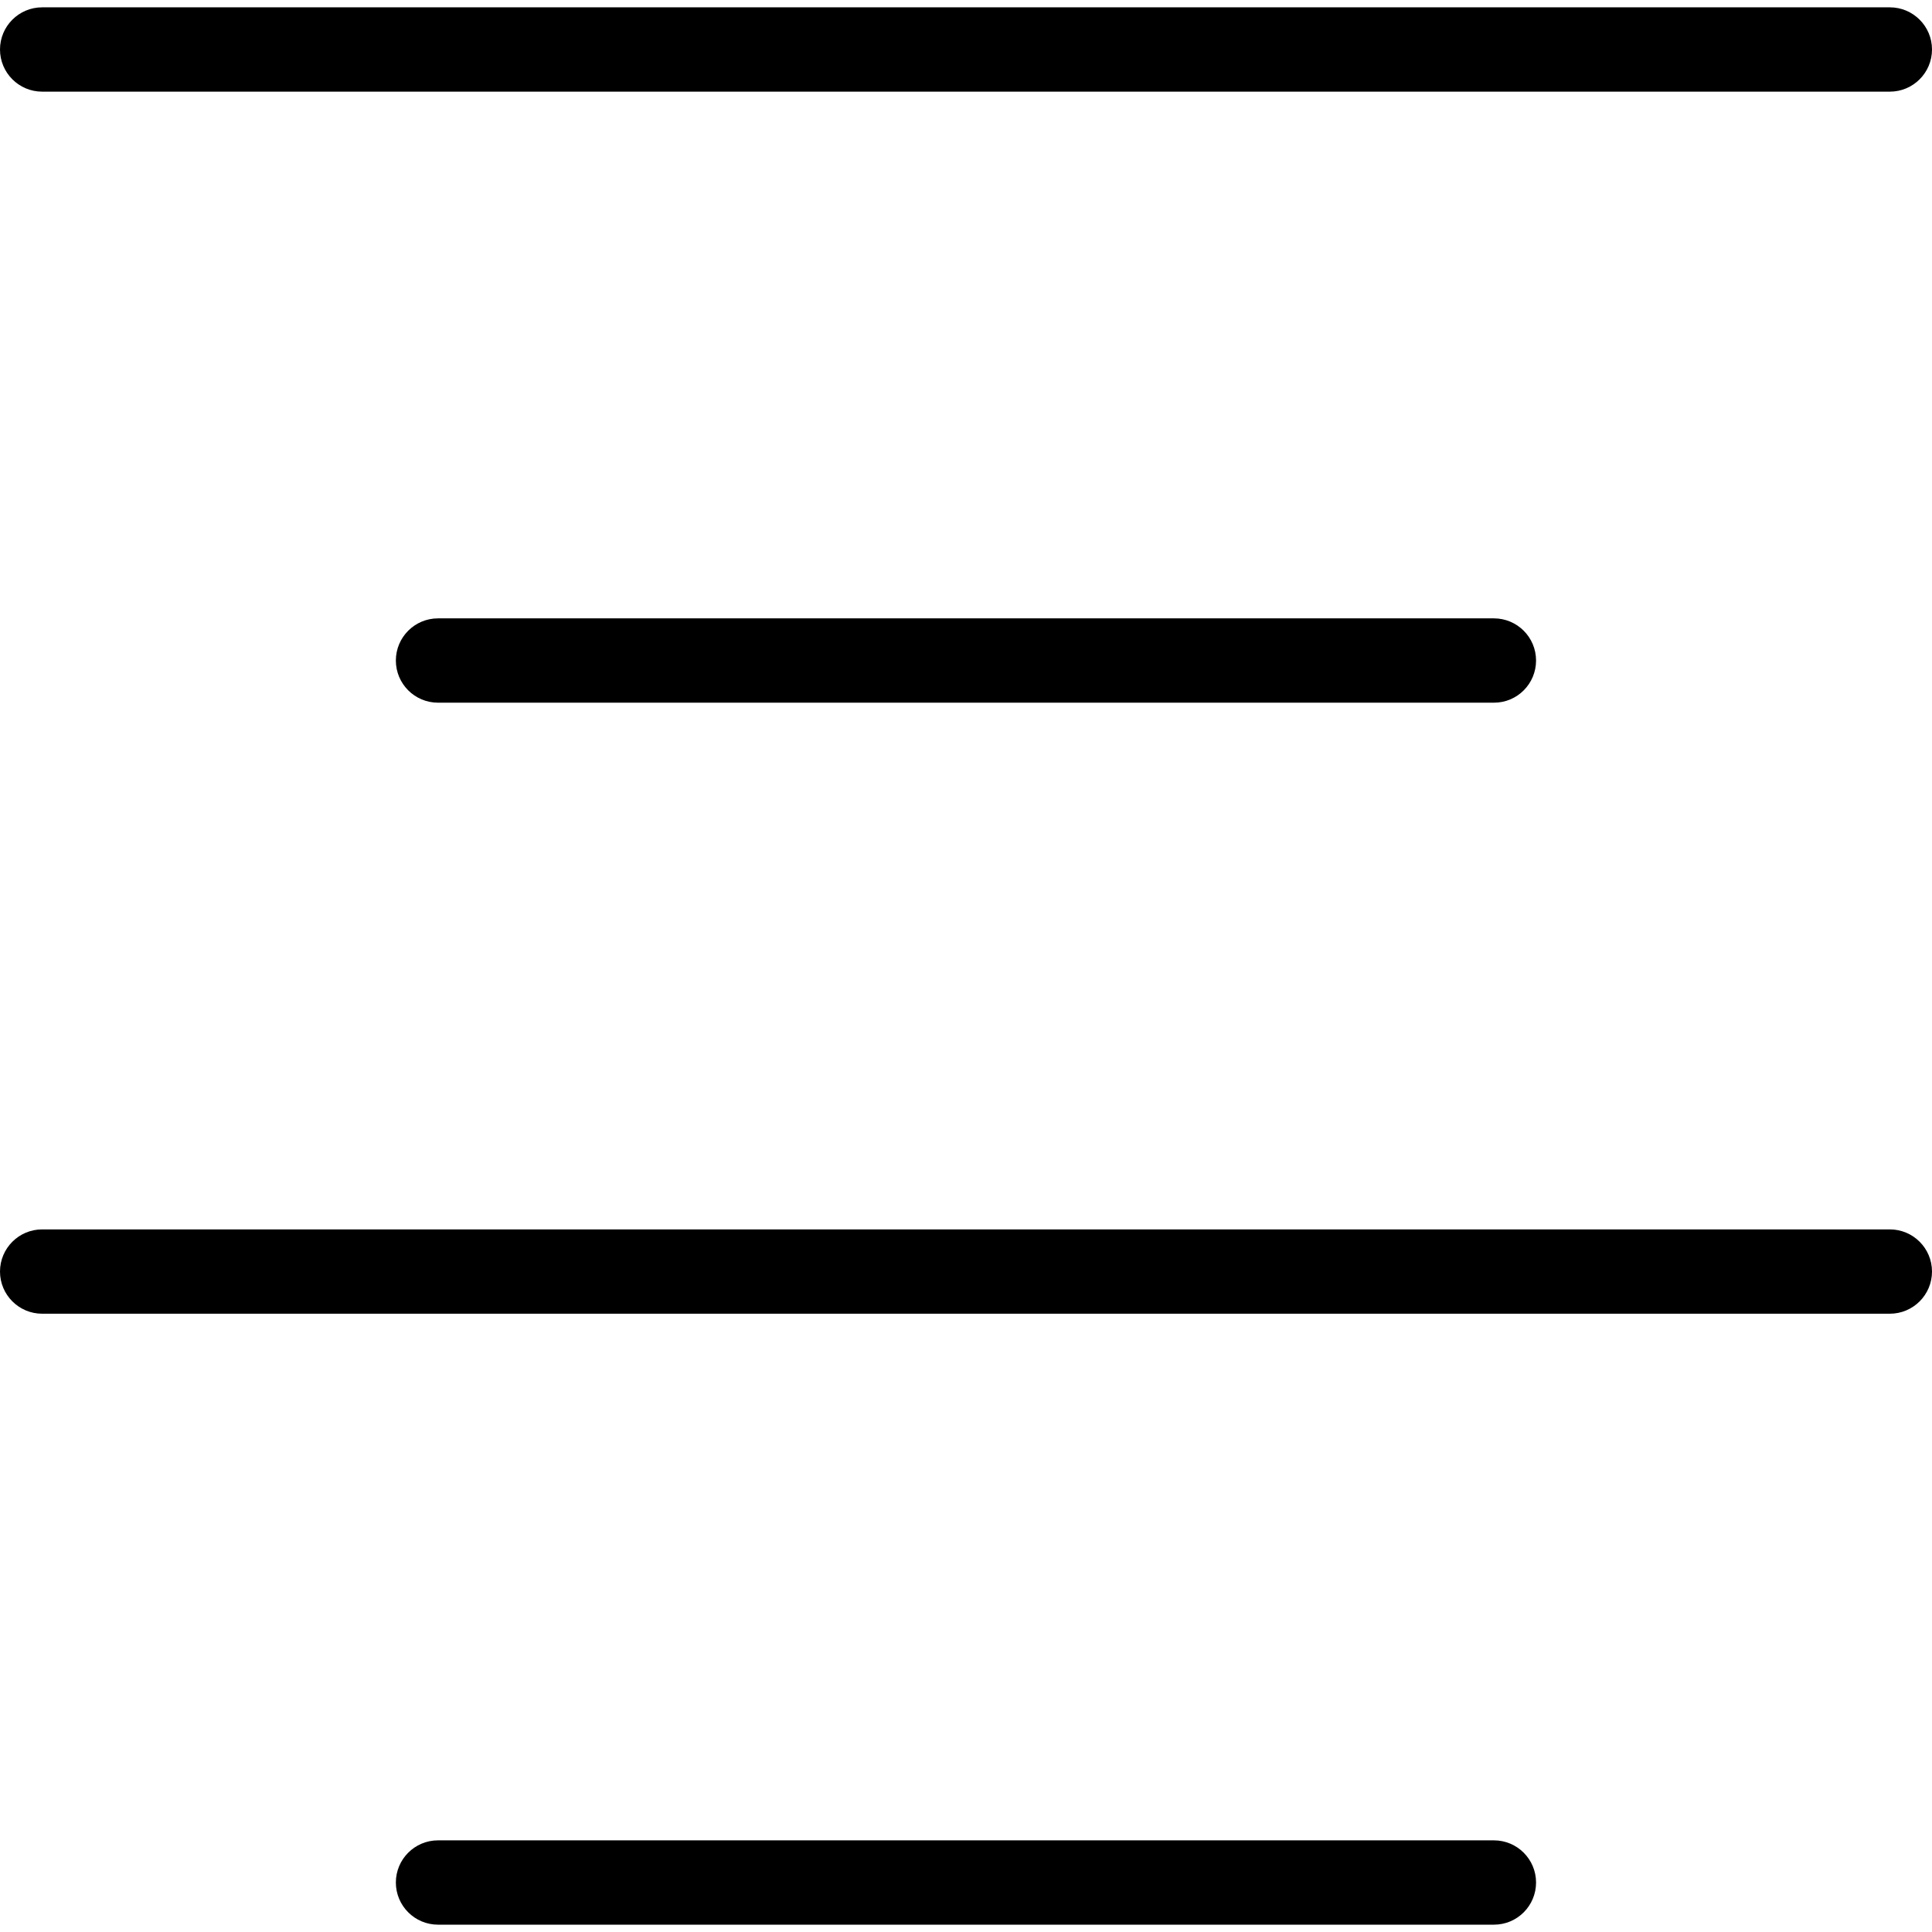
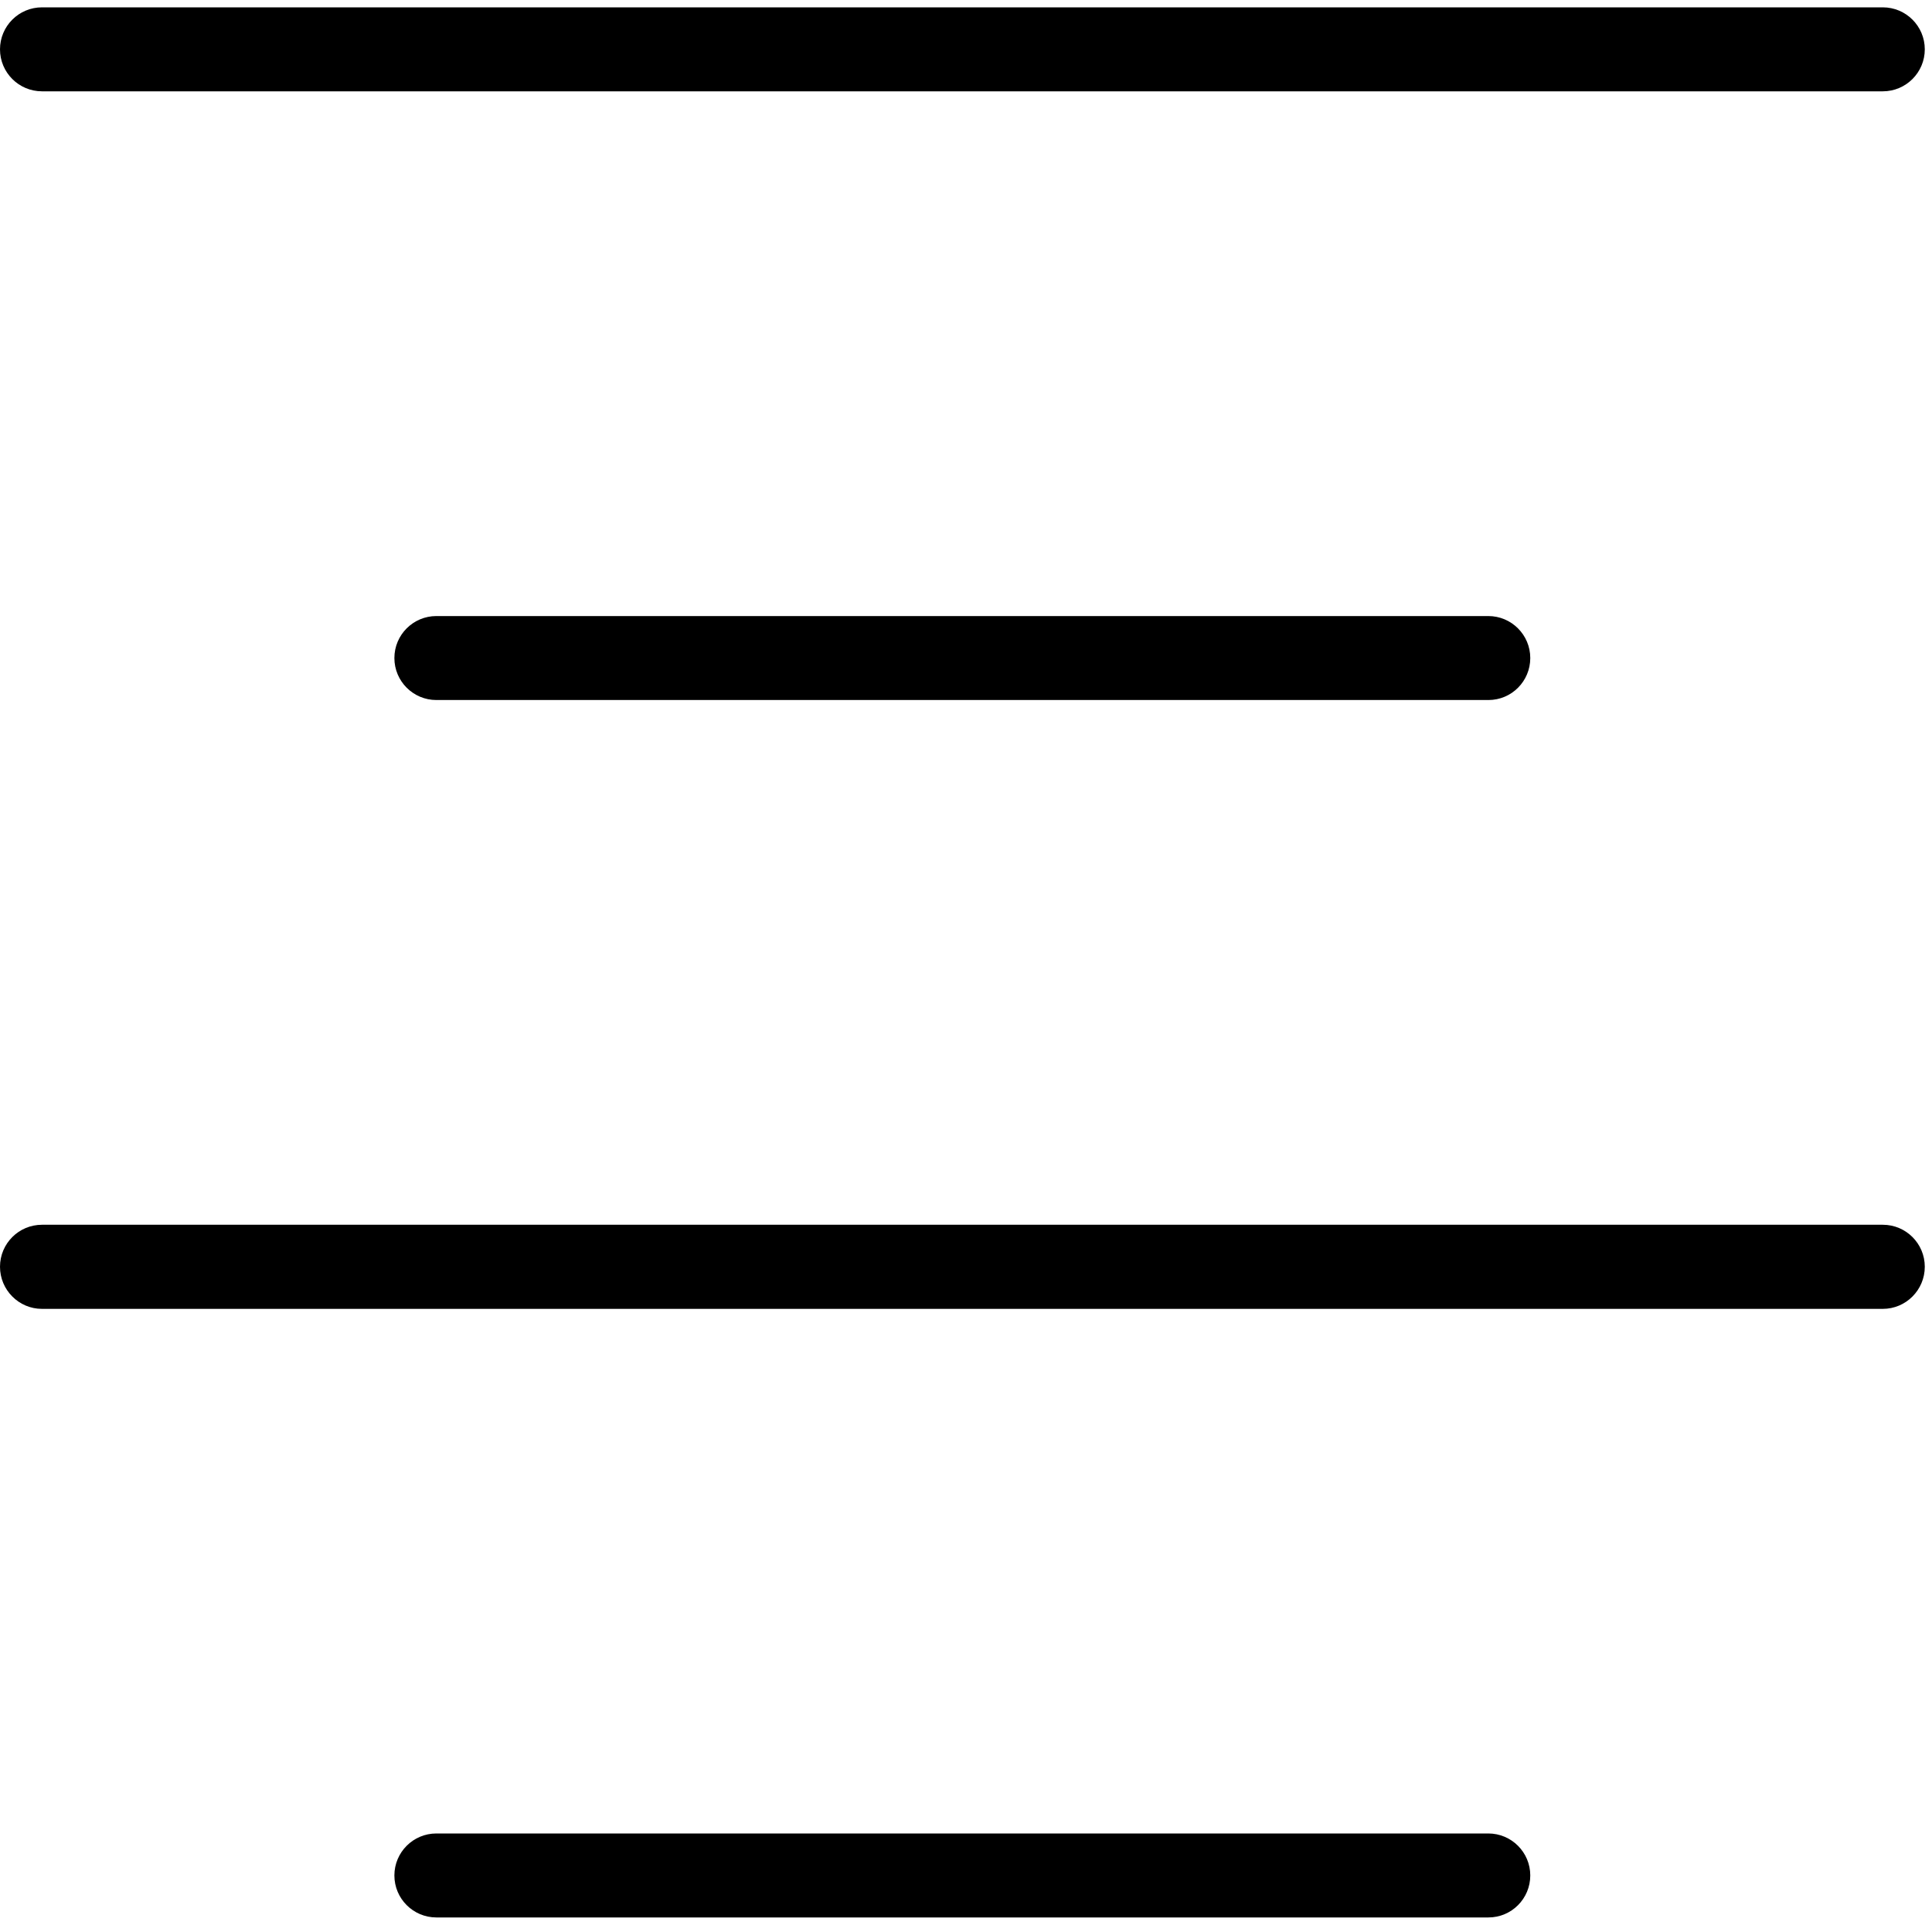
- <svg xmlns="http://www.w3.org/2000/svg" version="1.1" id="Capa_1" x="0px" y="0px" viewBox="0 0 22.914 22.914" style="enable-background:new 0 0 22.914 22.914;" xml:space="preserve">
-   <g>
-     <path d="M17.719,22.827H5.195c-0.276,0-0.5-0.224-0.5-0.5s0.224-0.5,0.5-0.5h12.523c0.276,0,0.5,0.224,0.5,0.5   S17.995,22.827,17.719,22.827z" />
-     <path d="M22.414,15.581H0.5c-0.276,0-0.5-0.224-0.5-0.5s0.224-0.5,0.5-0.5h21.914c0.276,0,0.5,0.224,0.5,0.5   S22.69,15.581,22.414,15.581z" />
-     <path d="M17.719,8.334H5.195c-0.276,0-0.5-0.224-0.5-0.5s0.224-0.5,0.5-0.5h12.523c0.276,0,0.5,0.224,0.5,0.5   S17.995,8.334,17.719,8.334z" />
-     <path d="M22.414,1.087H0.5c-0.276,0-0.5-0.224-0.5-0.5s0.224-0.5,0.5-0.5h21.914c0.276,0,0.5,0.224,0.5,0.5   S22.69,1.087,22.414,1.087z" />
+ <svg xmlns="http://www.w3.org/2000/svg" width="15px" height="15px" viewBox="0 0 15 15" version="1.1">
+   <defs />
+   <g id="Page-1" stroke="none" stroke-width="1" fill="none" fill-rule="evenodd">
+     <g id="align-center" fill="#000000">
+       <g id="Group">
+         <path d="M11.556,14.887 L3.388,14.887 C3.208,14.887 3.062,14.741 3.062,14.561 C3.062,14.381 3.208,14.235 3.388,14.235 L11.555,14.235 C11.735,14.235 11.881,14.381 11.881,14.561 C11.881,14.741 11.736,14.887 11.556,14.887 L11.556,14.887 Z" id="Shape" />
+         <path d="M14.618,10.162 L0.326,10.162 C0.146,10.162 0,10.015 0,9.835 C0,9.655 0.146,9.509 0.326,9.509 L14.618,9.509 C14.798,9.509 14.944,9.655 14.944,9.835 C14.944,10.015 14.798,10.162 14.618,10.162 L14.618,10.162 Z" id="Shape" />
+         <path d="M11.556,5.435 L3.388,5.435 C3.208,5.435 3.062,5.289 3.062,5.109 C3.062,4.929 3.208,4.783 3.388,4.783 L11.555,4.783 C11.735,4.783 11.881,4.929 11.881,5.109 C11.881,5.289 11.736,5.435 11.556,5.435 L11.556,5.435 Z" id="Shape" />
+         <path d="M14.618,0.709 L0.326,0.709 C0.146,0.709 0,0.563 0,0.383 C0,0.203 0.146,0.057 0.326,0.057 L14.618,0.057 C14.798,0.057 14.944,0.203 14.944,0.383 C14.944,0.563 14.798,0.709 14.618,0.709 L14.618,0.709 Z" id="Shape" />
+       </g>
+     </g>
  </g>
-   <g>
- </g>
-   <g>
- </g>
-   <g>
- </g>
-   <g>
- </g>
-   <g>
- </g>
-   <g>
- </g>
-   <g>
- </g>
-   <g>
- </g>
-   <g>
- </g>
-   <g>
- </g>
-   <g>
- </g>
-   <g>
- </g>
-   <g>
- </g>
-   <g>
- </g>
-   <g>
- </g>
</svg>
